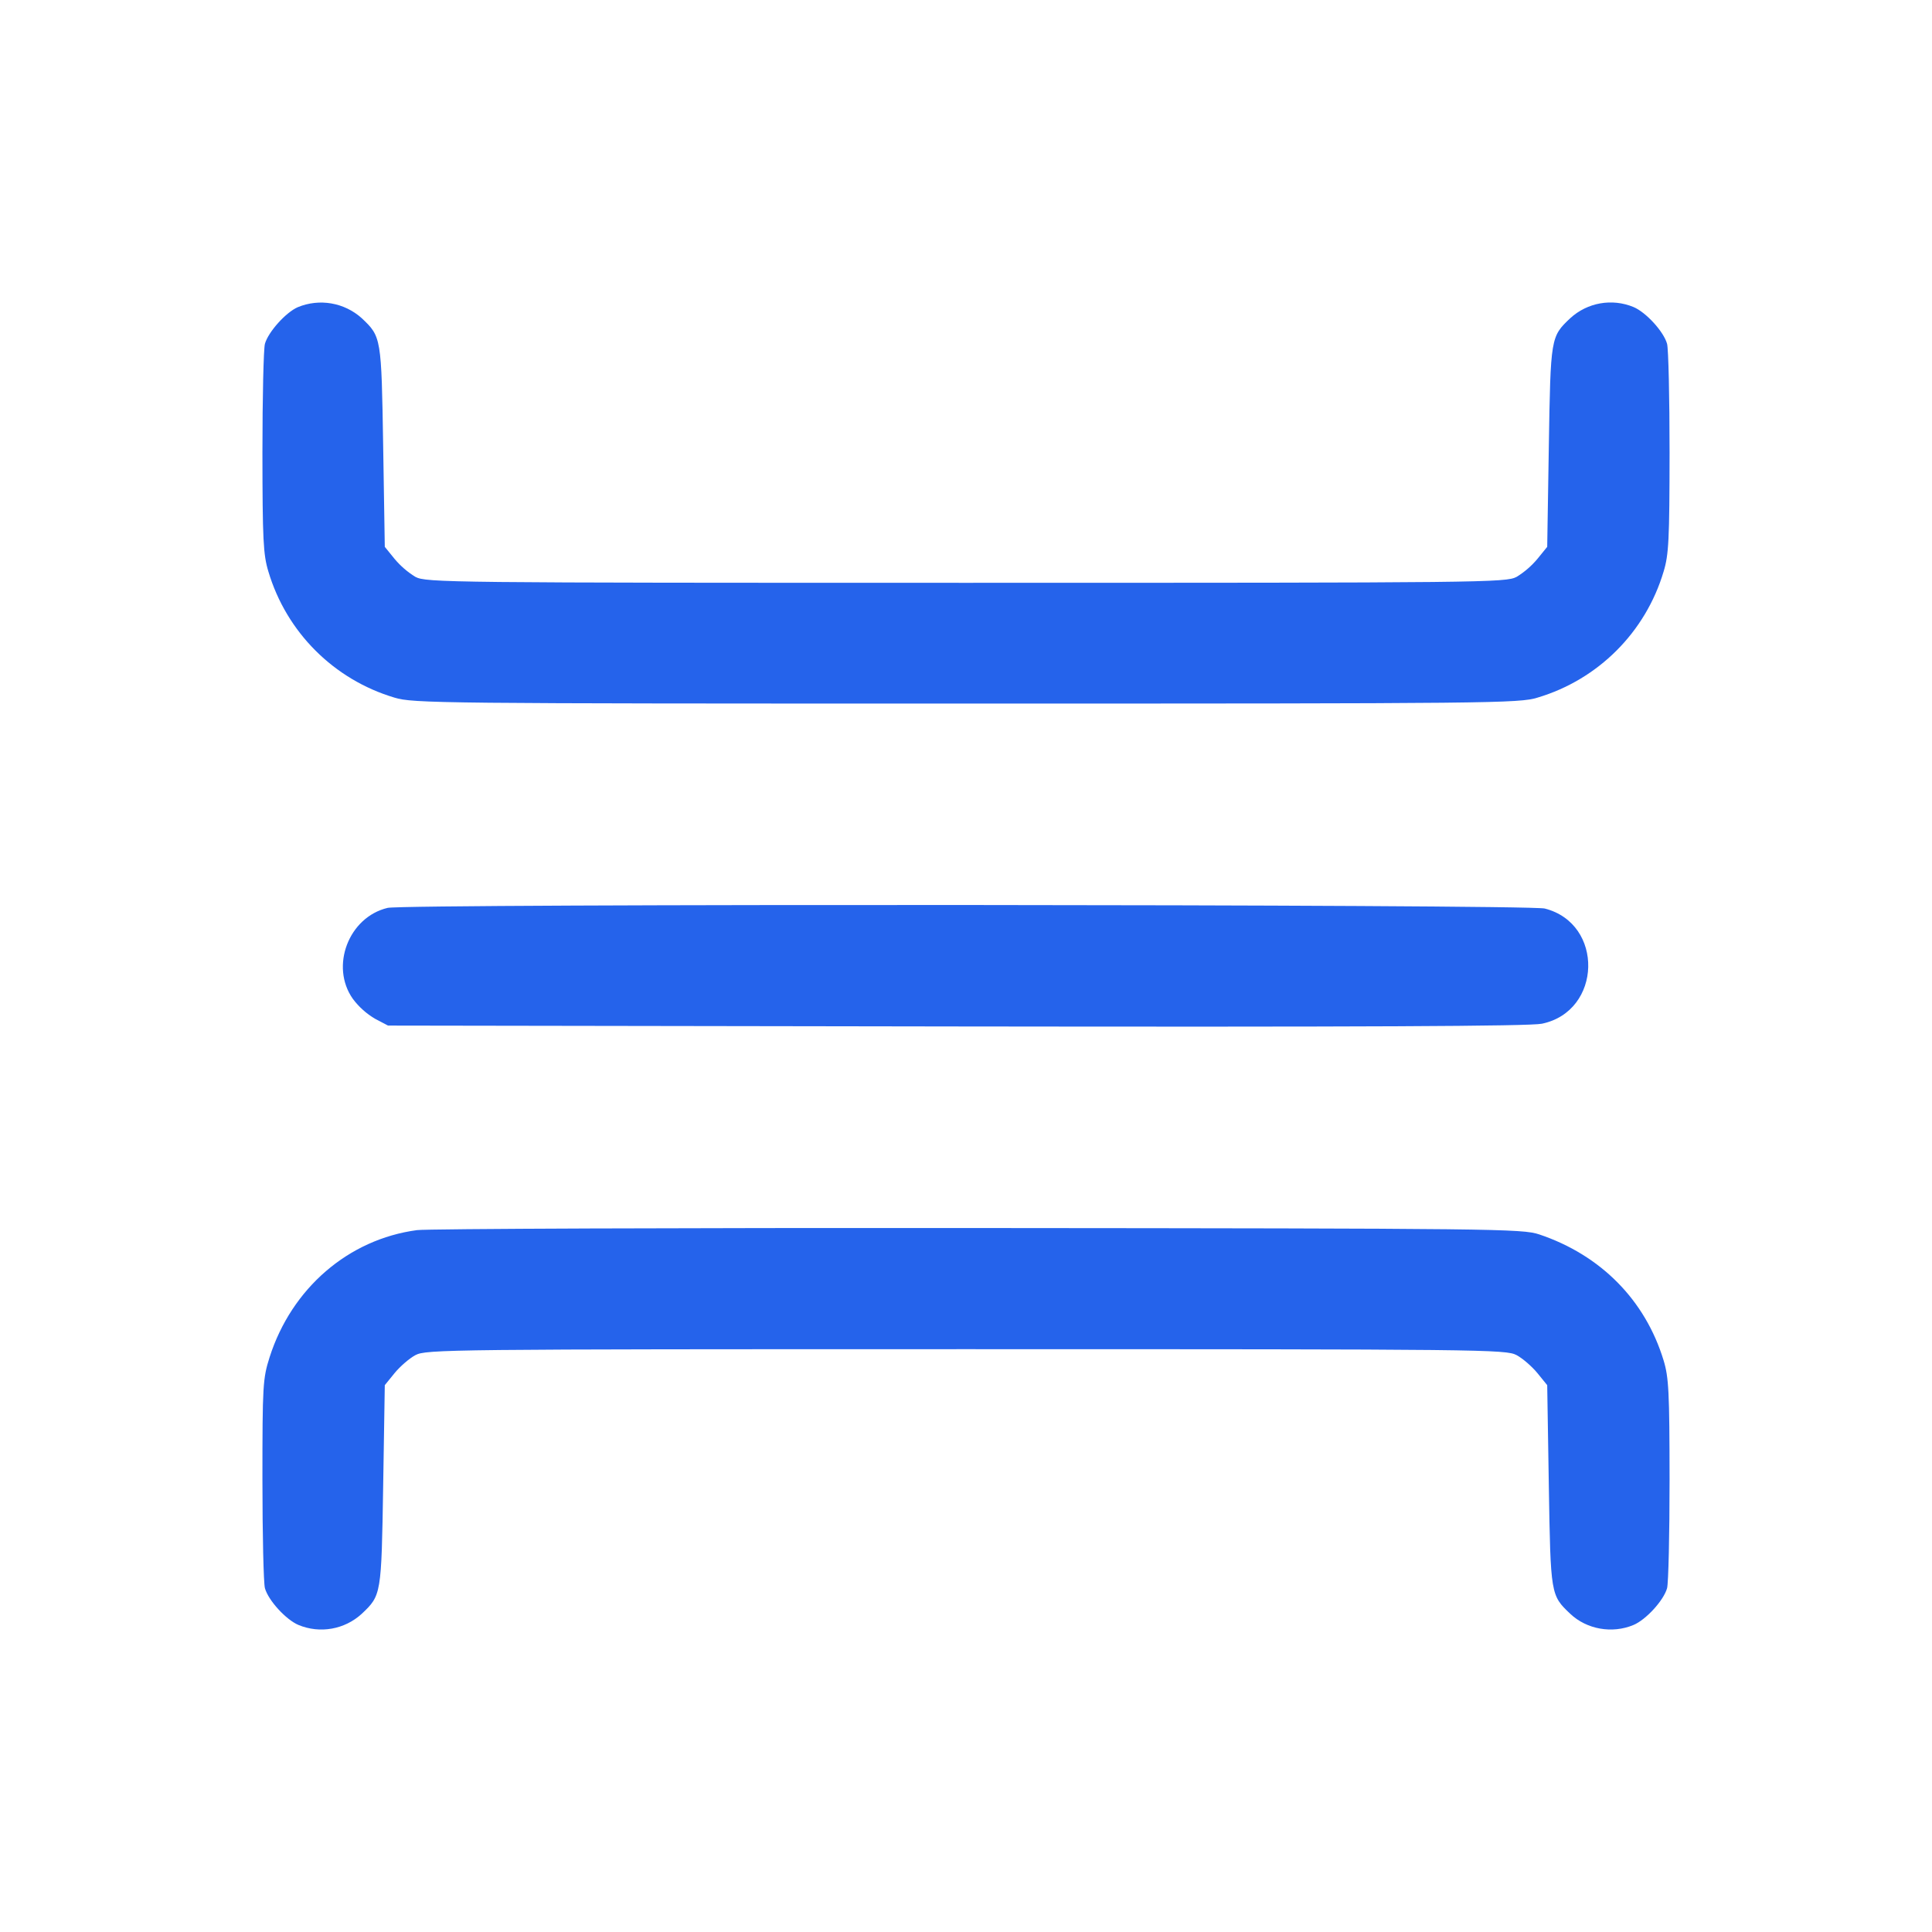
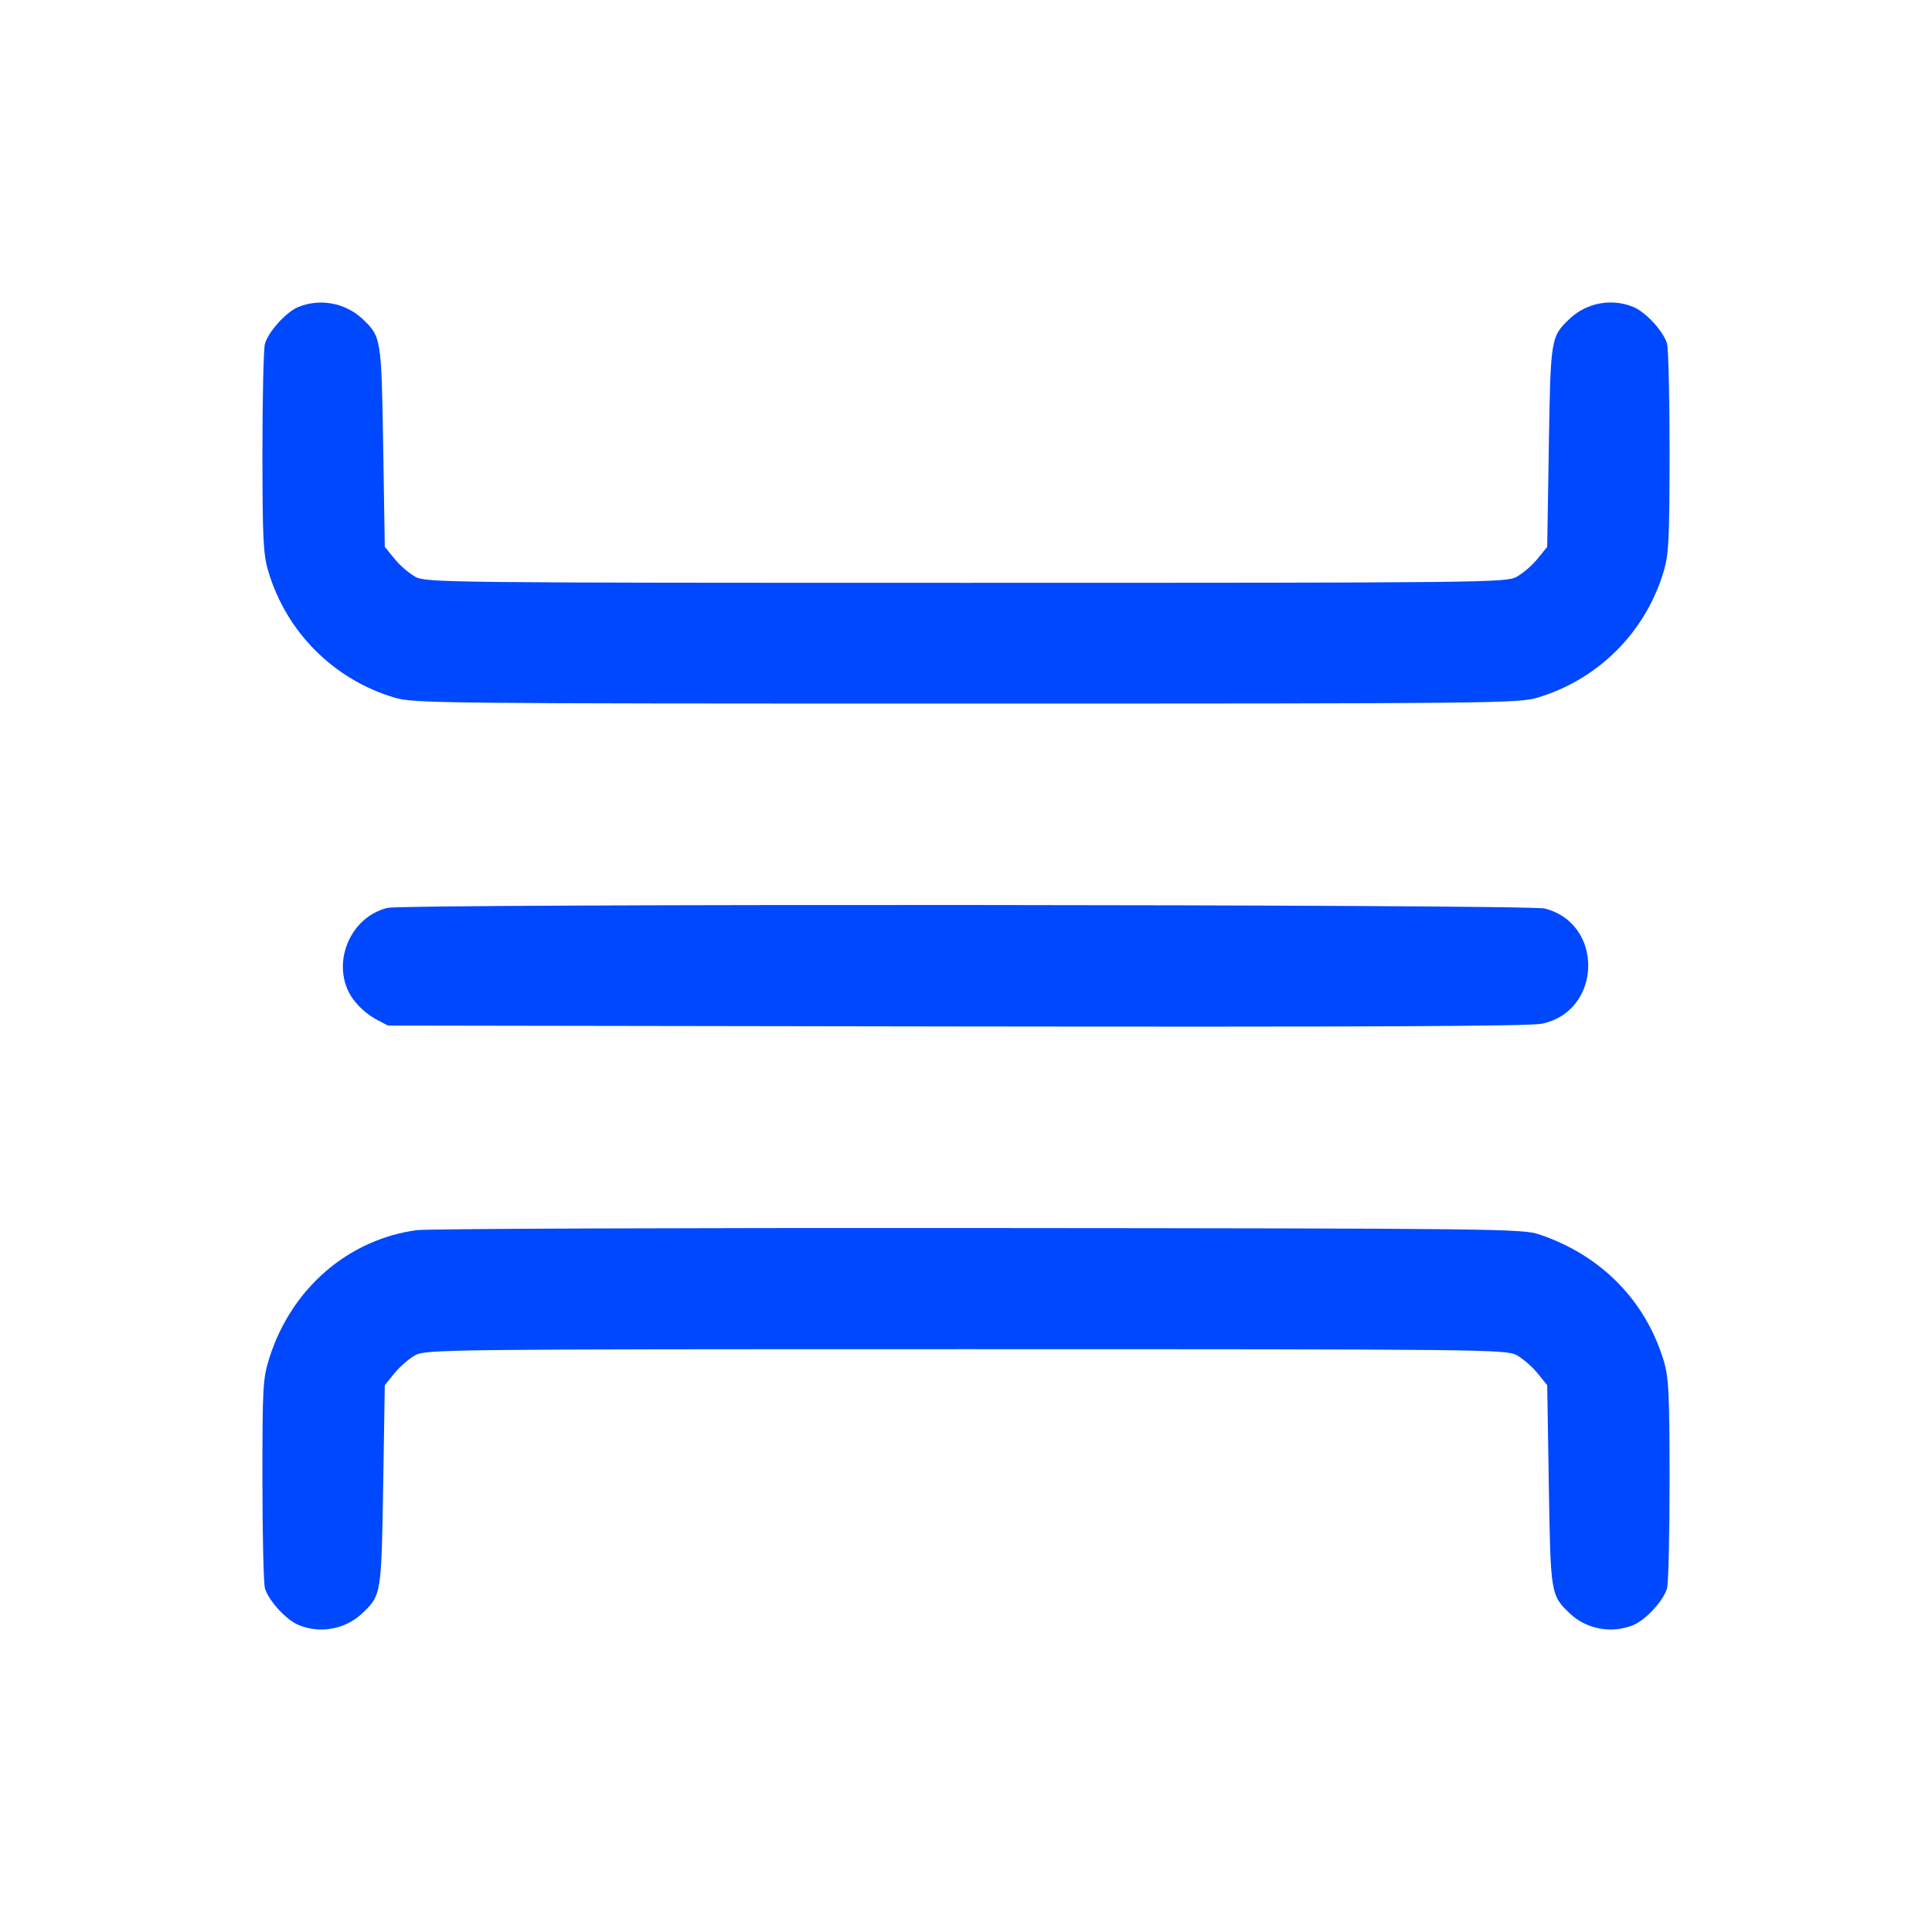
- <svg xmlns="http://www.w3.org/2000/svg" fill="#2563eb" data-name="Layer 3" viewBox="0 0 24 24">
+ <svg xmlns="http://www.w3.org/2000/svg" fill="#0048FE" data-name="Layer 3" viewBox="0 0 24 24">
  <path d="M3.699 3.816c-.149.065-.367.308-.408.455-.017.06-.031.667-.031 1.349.001 1.086.01 1.27.074 1.48A2.326 2.326 0 0 0 4.9 8.666c.229.071.554.074 7.1.074 6.546 0 6.871-.003 7.1-.074A2.326 2.326 0 0 0 20.666 7.1c.064-.21.073-.394.074-1.48 0-.682-.014-1.289-.031-1.349-.042-.152-.262-.392-.417-.457a.742.742 0 0 0-.786.139c-.243.23-.244.236-.266 1.593l-.02 1.247-.121.149a1.064 1.064 0 0 1-.259.224c-.134.071-.389.074-6.84.074s-6.706-.003-6.84-.074a1.064 1.064 0 0 1-.259-.224l-.121-.149-.02-1.247c-.022-1.357-.023-1.363-.266-1.593a.756.756 0 0 0-.795-.137m1.116 7.462c-.484.115-.717.726-.432 1.13a.939.939 0 0 0 .277.248l.16.084 7.06.011c5.04.007 7.121-.002 7.274-.034.748-.155.775-1.244.035-1.431-.211-.053-14.154-.061-14.374-.008m.365 4.003c-.852.114-1.557.722-1.831 1.579-.084.265-.089.347-.089 1.52 0 .682.014 1.289.031 1.349.042.152.262.392.417.457a.742.742 0 0 0 .786-.139c.243-.23.244-.236.266-1.593l.02-1.247.121-.149c.067-.082.183-.183.259-.224.134-.071.389-.074 6.84-.074s6.706.003 6.84.074c.076.041.192.142.259.224l.121.149.02 1.247c.022 1.357.023 1.363.266 1.593.205.194.521.25.786.139.155-.065.375-.305.417-.457.017-.06.031-.667.031-1.349-.001-1.086-.01-1.27-.074-1.48-.228-.75-.782-1.31-1.546-1.566-.21-.07-.532-.074-6.96-.079-3.707-.003-6.848.009-6.98.026" fill-rule="evenodd" />
</svg>
